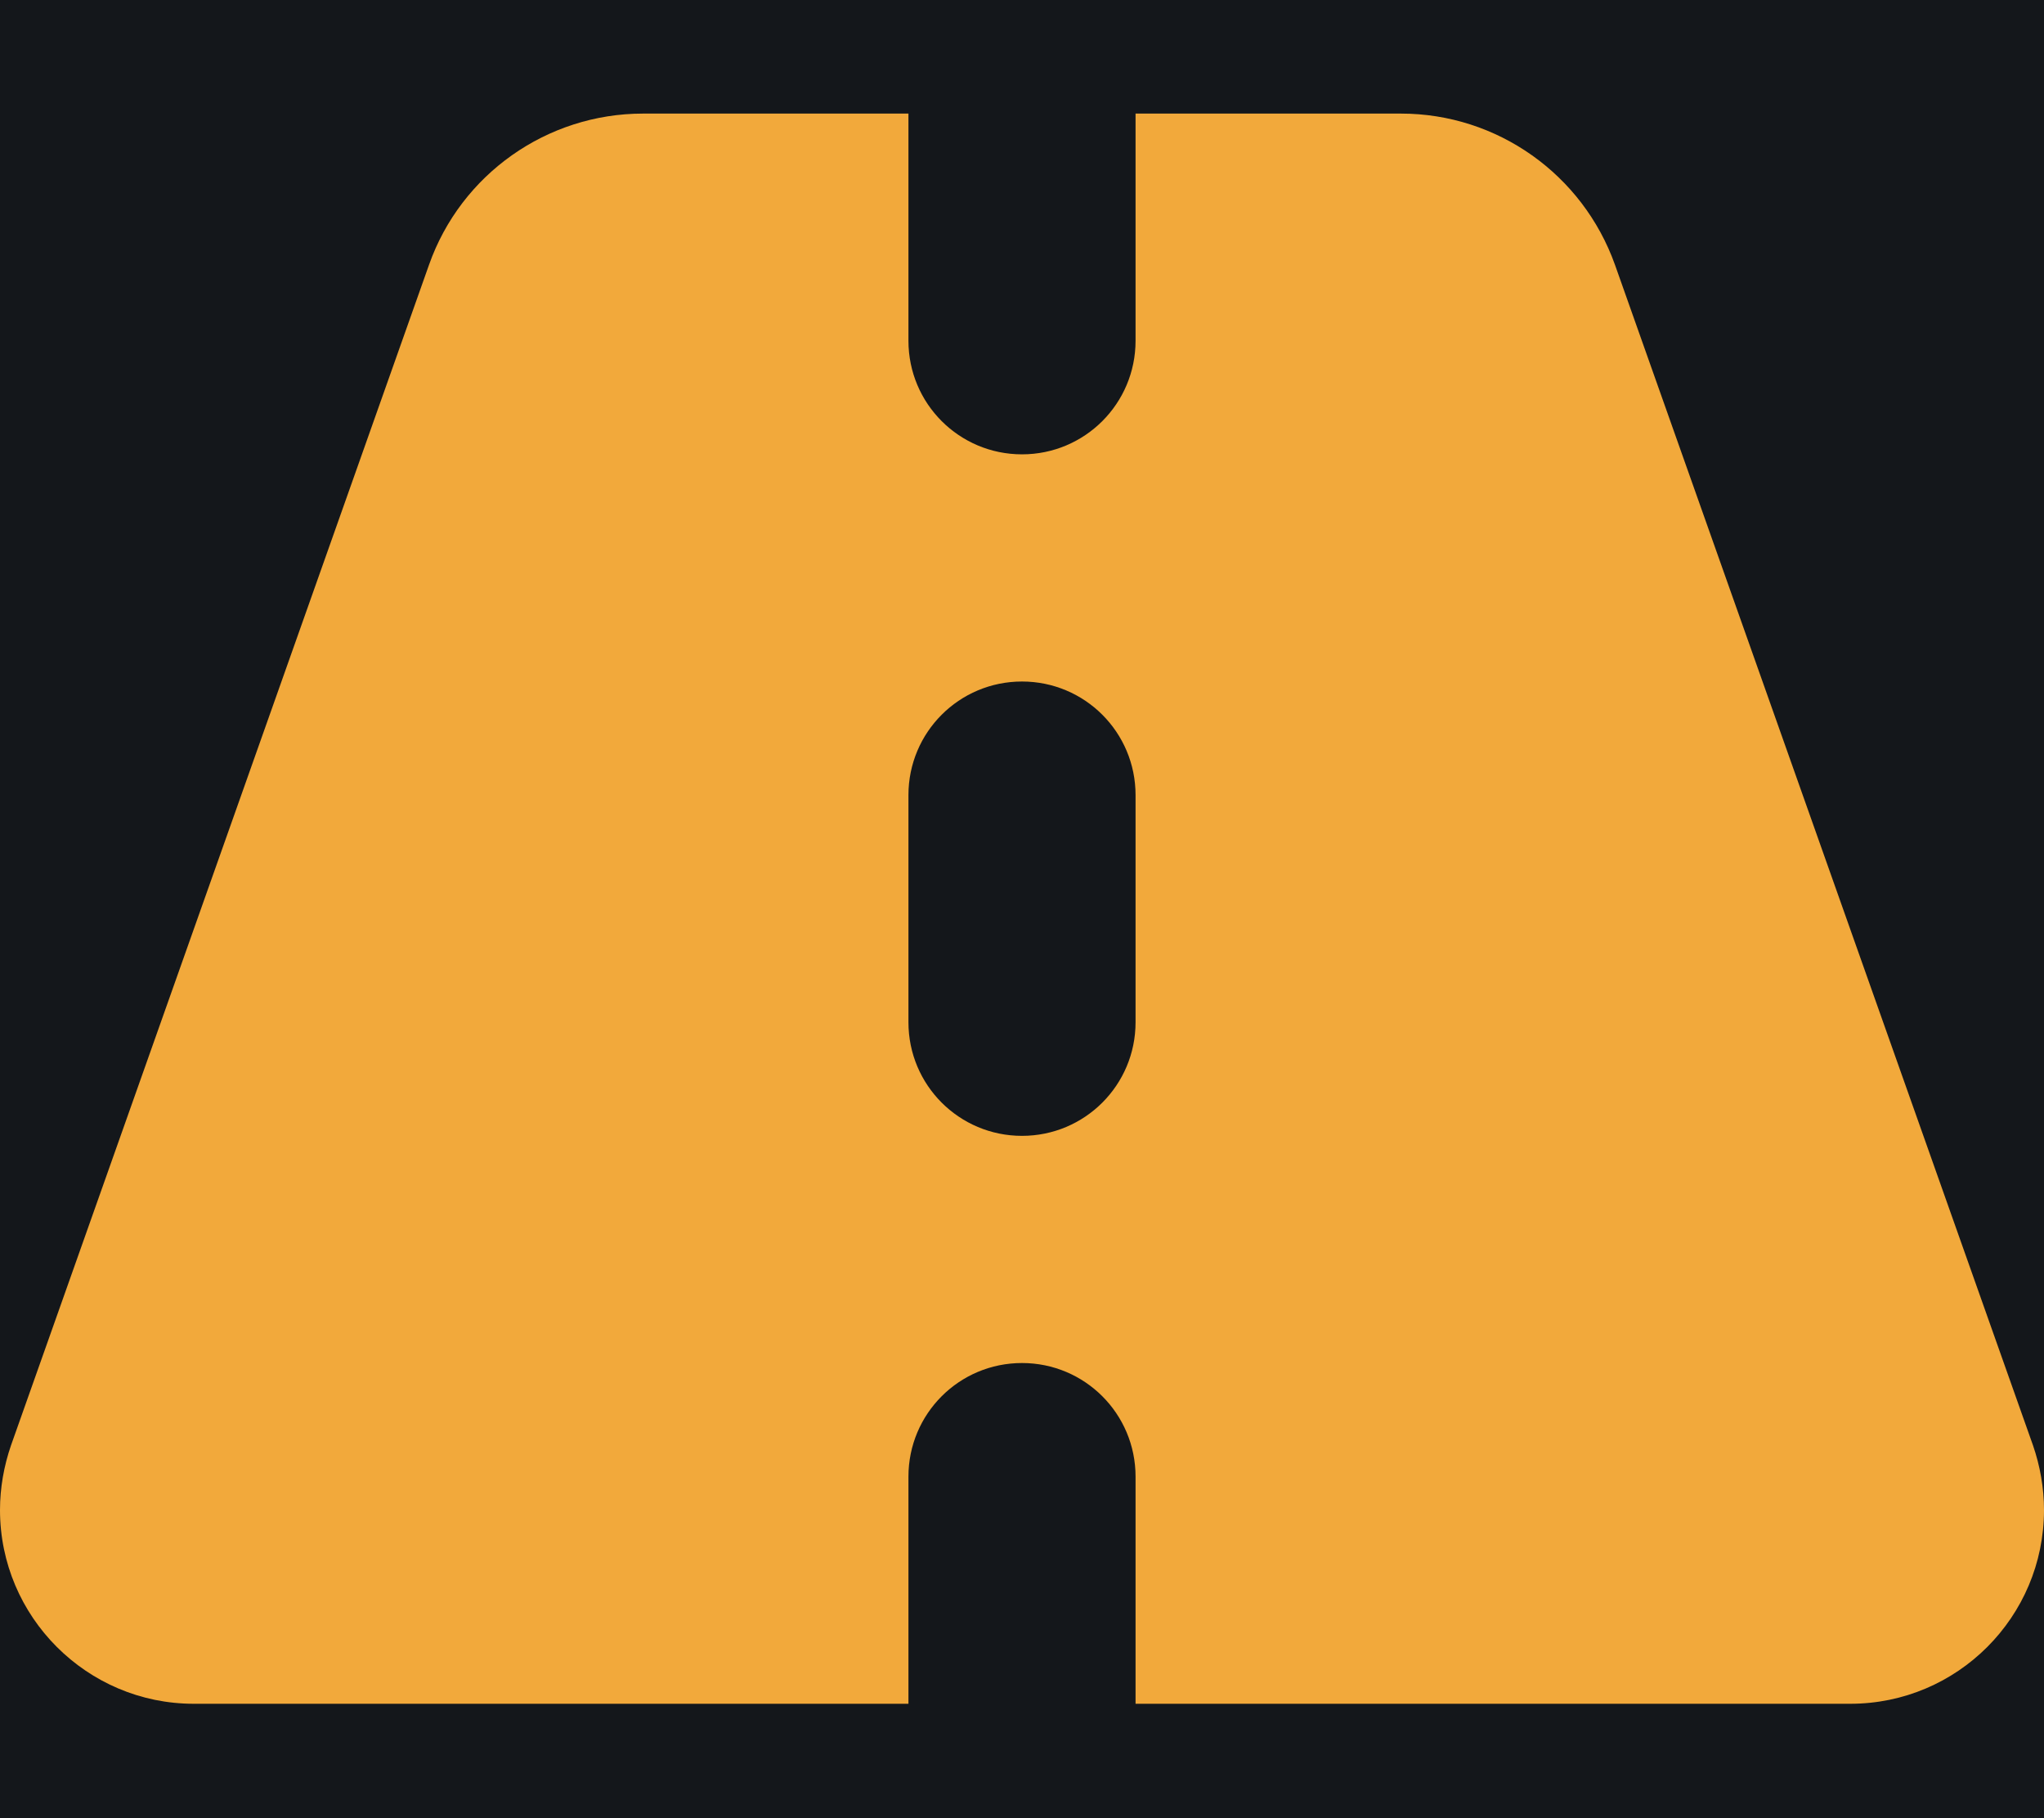
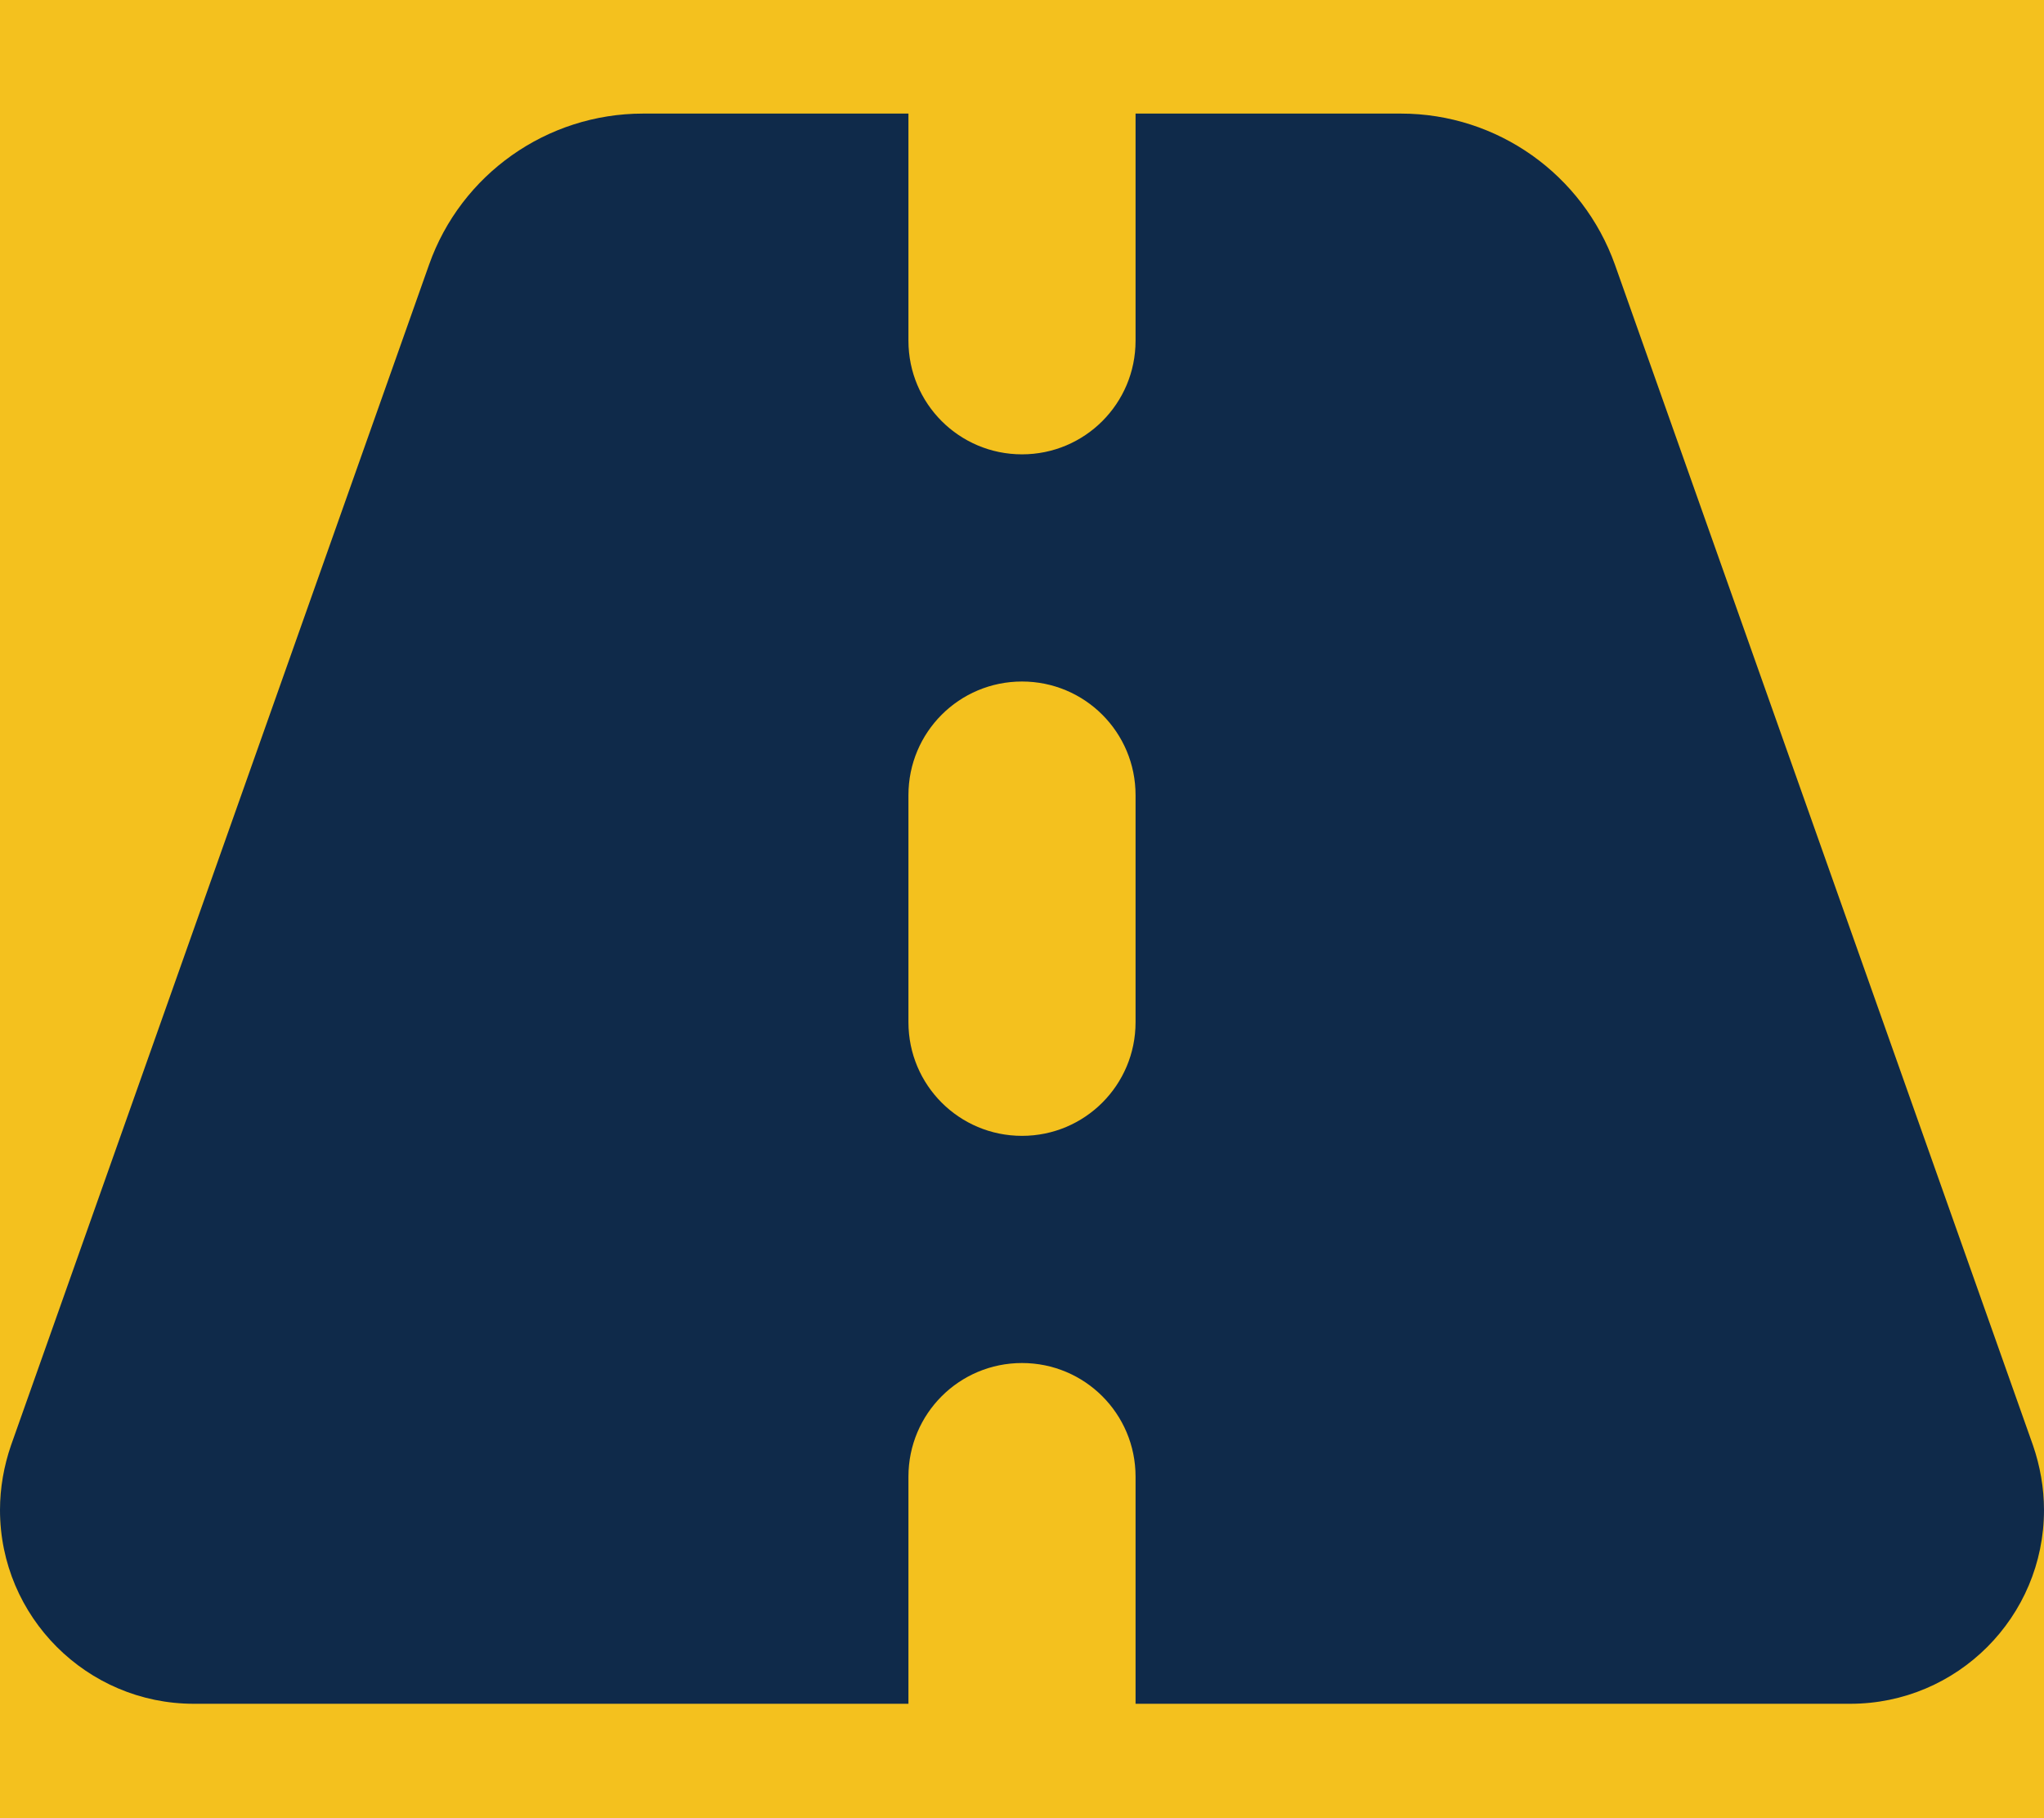
<svg xmlns="http://www.w3.org/2000/svg" viewBox="0 0 576 512">
-   <rect x="-40" y="-40" width="656" height="592" rx="96" fill="#14171B" />
-   <path fill="#F2A93B" d="M256 32l-74.8 0c-27.1 0-51.3 17.1-60.3 42.6L3.1 407.2C1.1 413 0 419.2 0 425.4C0 455.5 24.5 480 54.6 480L256 480l0-64c0-17.7 14.3-32 32-32s32 14.3 32 32l0 64 201.4 0c30.2 0 54.6-24.5 54.6-54.6c0-6.2-1.1-12.4-3.1-18.2L455.1 74.6C446 49.1 421.9 32 394.8 32L320 32l0 64c0 17.7-14.3 32-32 32s-32-14.3-32-32l0-64zm64 192l0 64c0 17.7-14.3 32-32 32s-32-14.3-32-32l0-64c0-17.7 14.3-32 32-32s32 14.3 32 32z" />
+   <rect x="-40" y="-40" width="656" height="592" rx="96" fill="#f4c11e" />
+   <path fill="#0f2a4a" d="M256 32l-74.8 0c-27.1 0-51.3 17.1-60.3 42.6L3.1 407.2C1.1 413 0 419.2 0 425.4C0 455.5 24.5 480 54.6 480L256 480l0-64c0-17.7 14.3-32 32-32s32 14.3 32 32l0 64 201.4 0c30.2 0 54.6-24.5 54.6-54.6c0-6.2-1.1-12.4-3.1-18.2L455.1 74.6C446 49.1 421.9 32 394.8 32L320 32l0 64c0 17.7-14.3 32-32 32s-32-14.3-32-32l0-64zm64 192l0 64c0 17.7-14.3 32-32 32s-32-14.3-32-32l0-64c0-17.7 14.3-32 32-32s32 14.3 32 32z" />
</svg>
